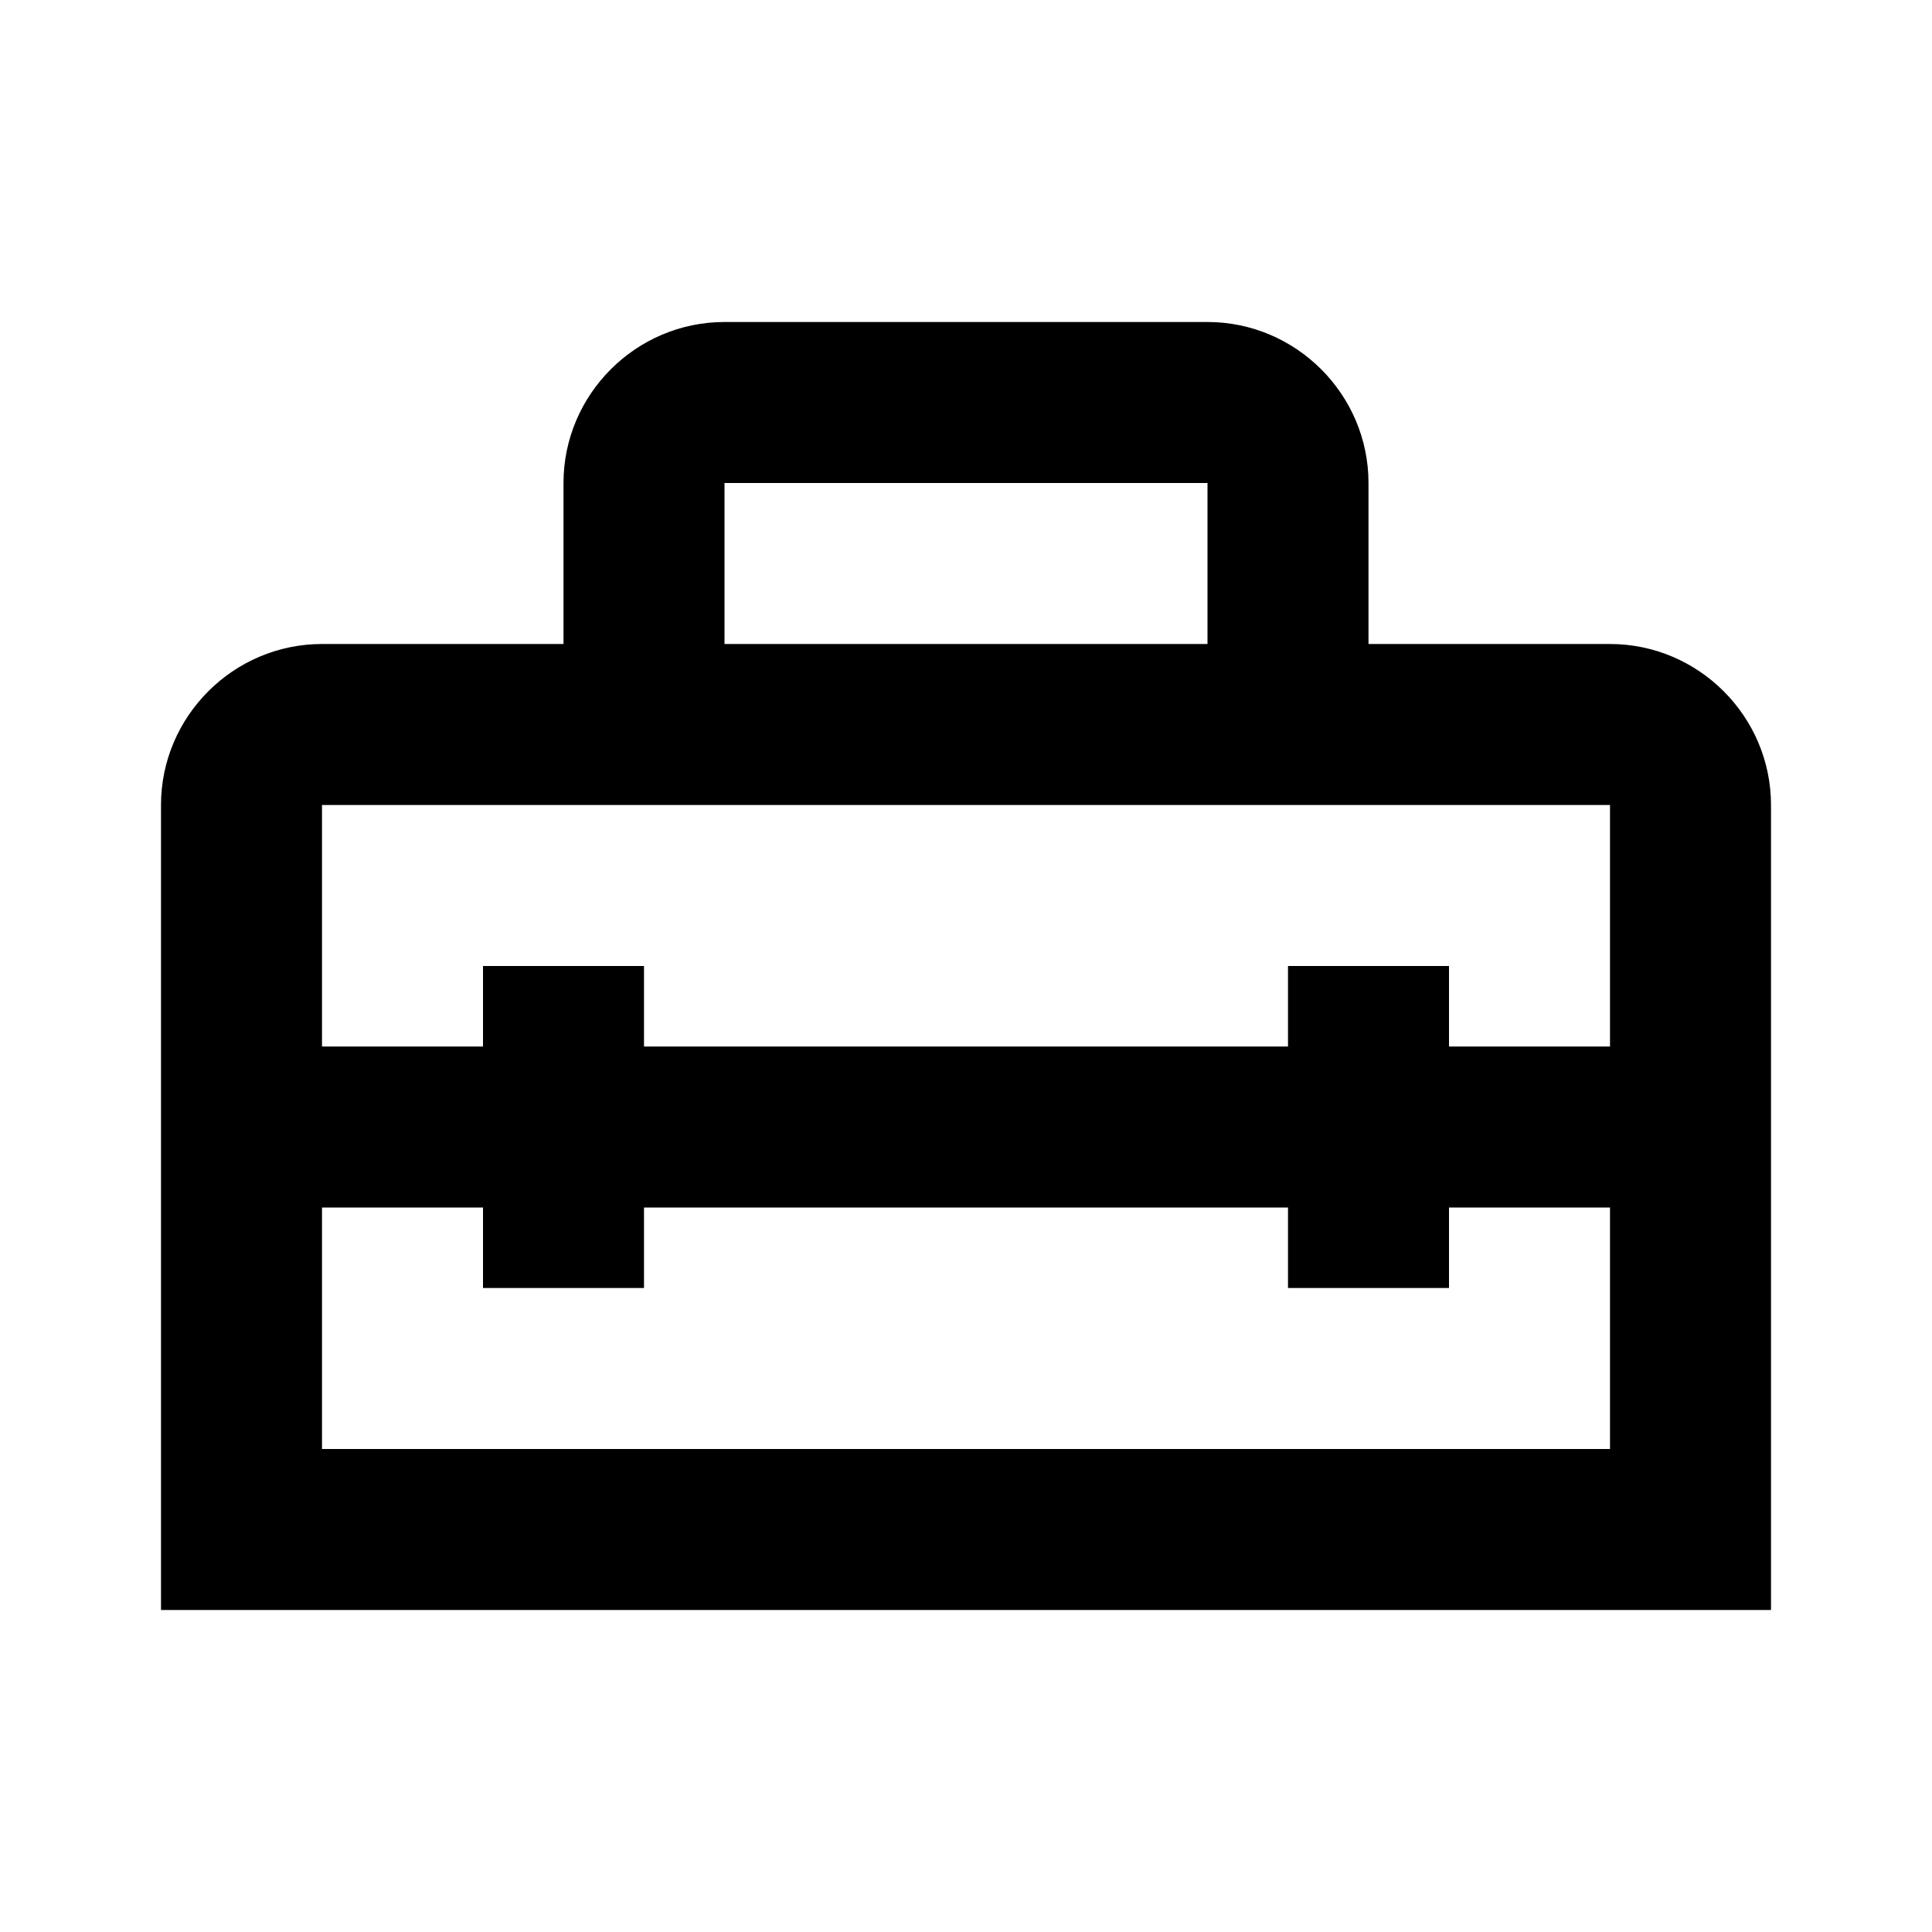
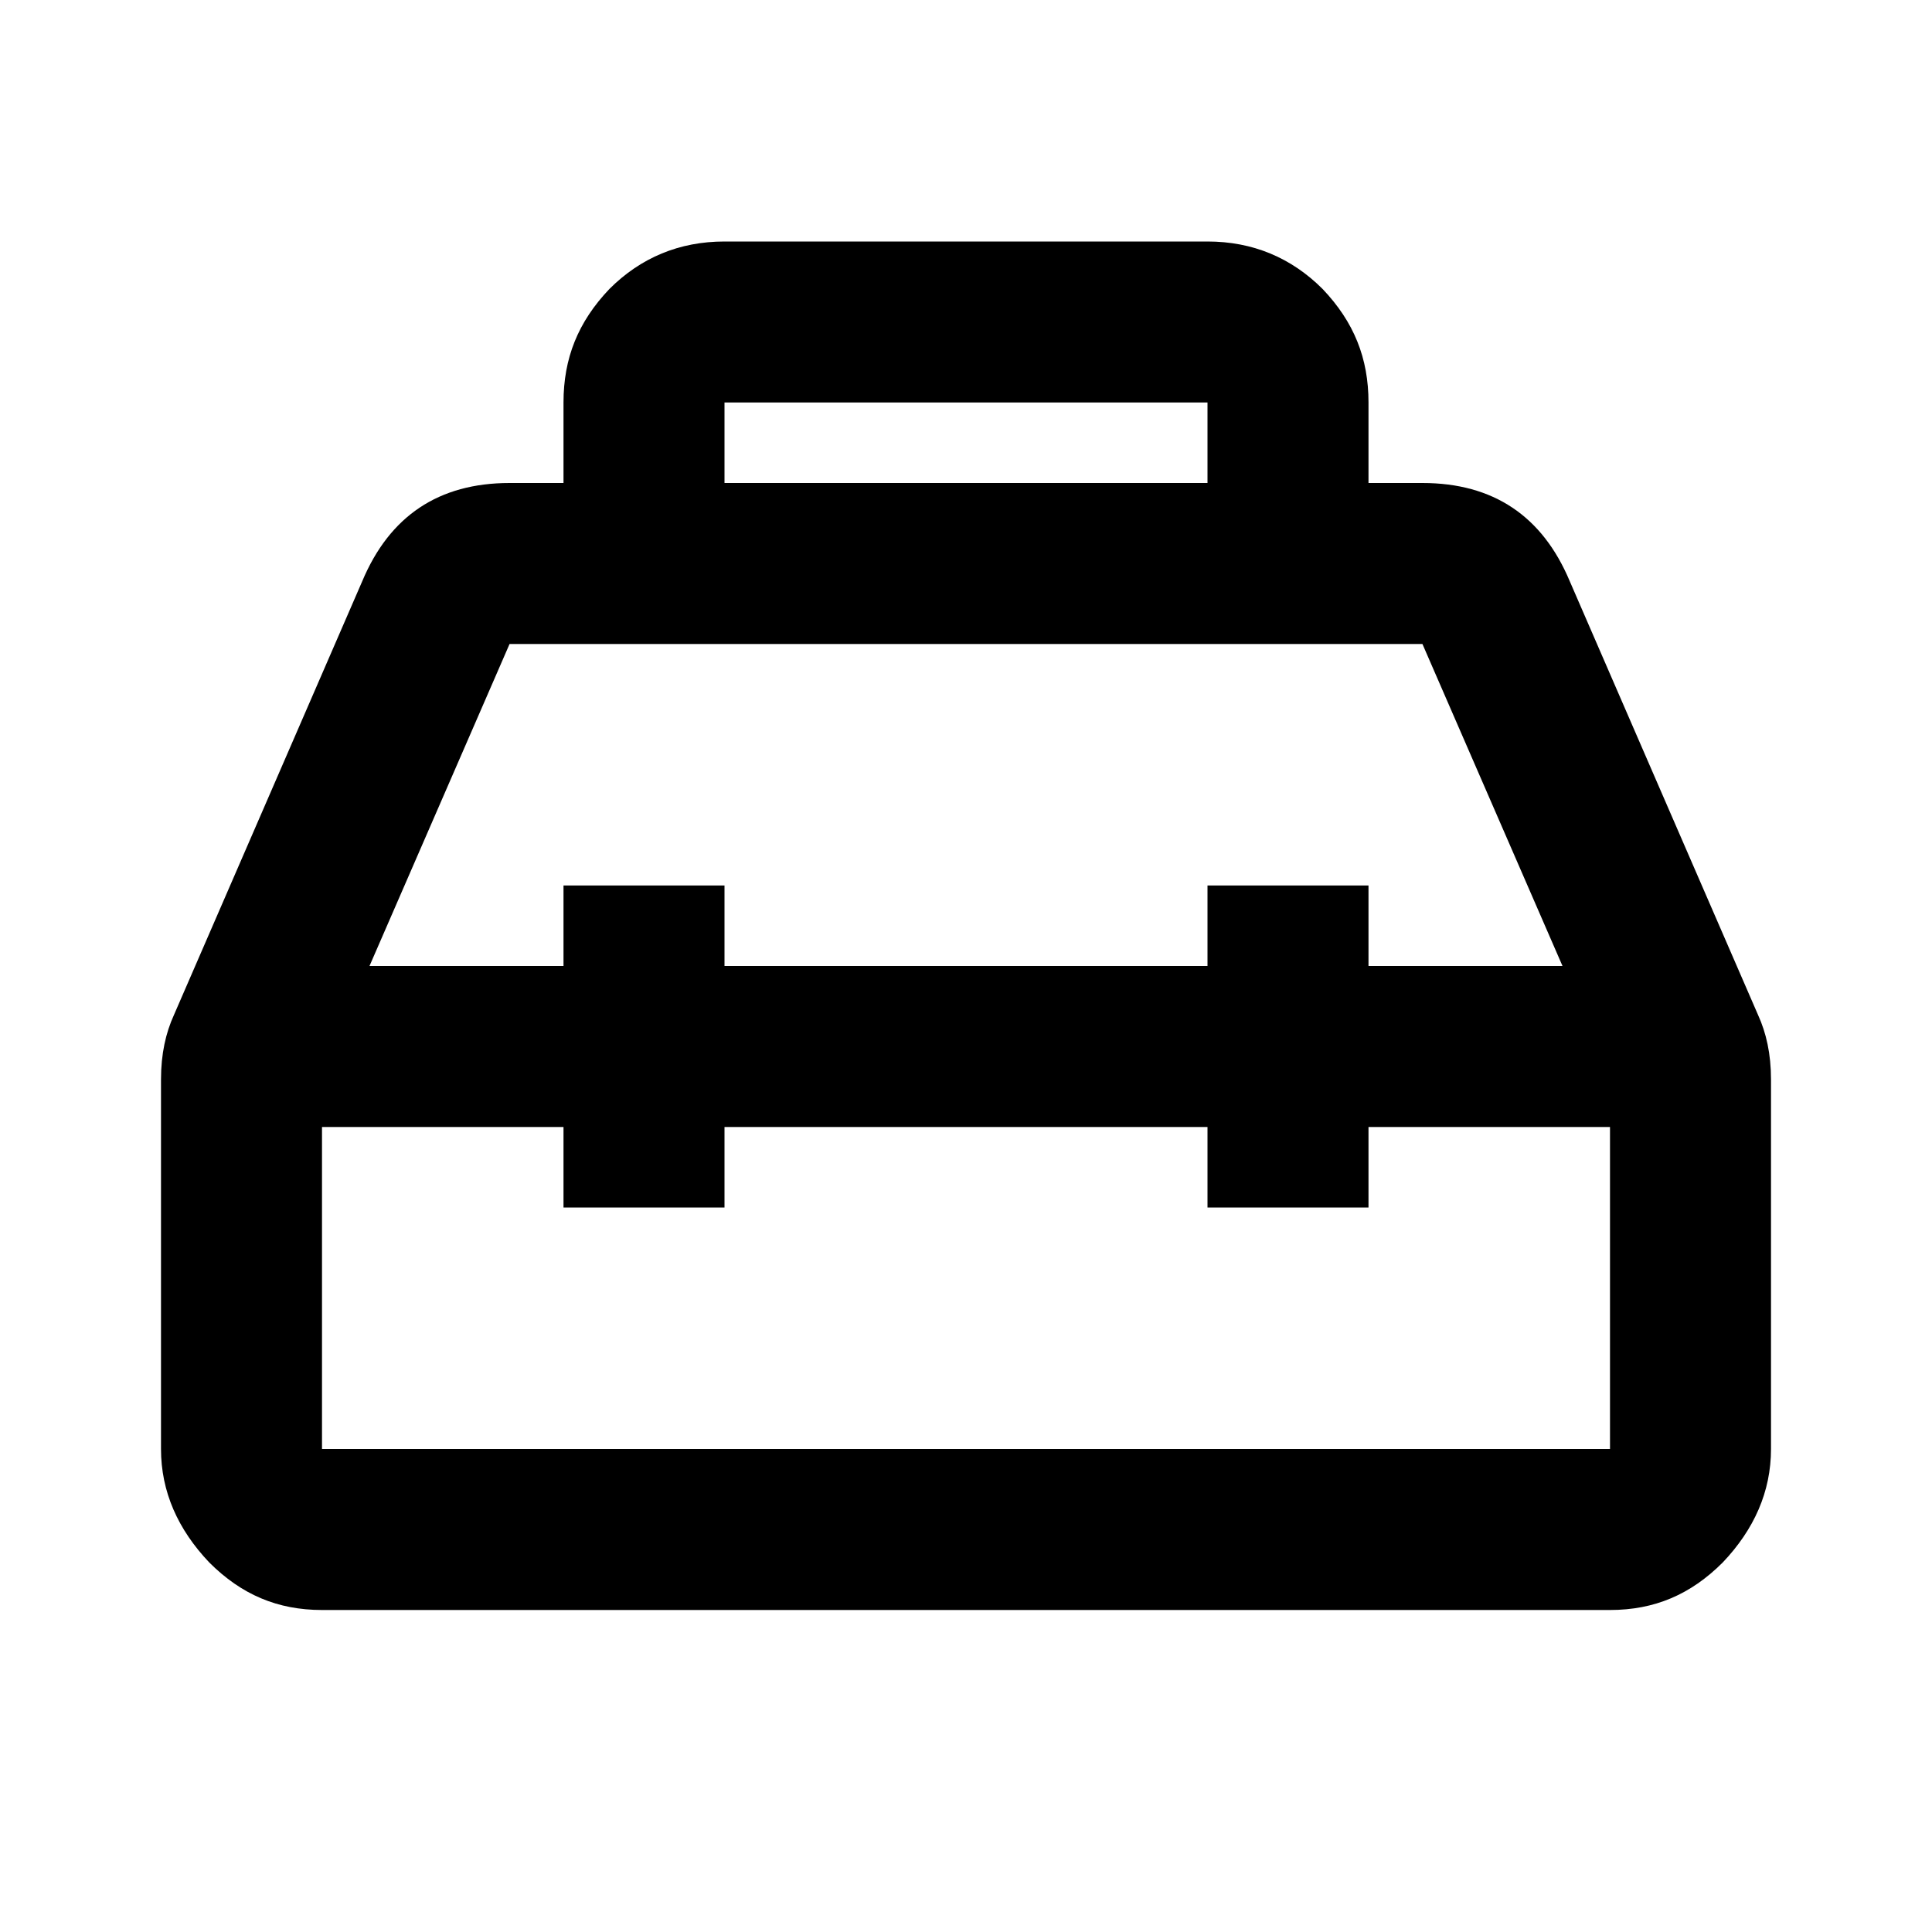
<svg xmlns="http://www.w3.org/2000/svg" viewBox="0 0 24 24">
-   <path d="M20 8h-3V6c0-1.1-.9-2-2-2H9c-1.1 0-2 .9-2 2v2H4c-1.1 0-2 .9-2 2v10h20V10c0-1.1-.9-2-2-2M9 6h6v2H9V6m11 12H4v-3h2v1h2v-1h8v1h2v-1h2v3m-2-5v-1h-2v1H8v-1H6v1H4v-3h16v3h-2Z" />
+   <path d="M20 18v-4h-3v1h-2v-1H9v1H7v-1H4v4h16M6.33 8l-1.74 4H7v-1h2v1h6v-1h2v1h2.41l-1.74-4H6.33M9 5v1h6V5H9m12.84 7.61c.1.22.16.48.16.8V18c0 .53-.21 1-.6 1.41-.4.4-.85.59-1.4.59H4c-.55 0-1-.19-1.4-.59C2.21 19 2 18.53 2 18v-4.59c0-.32.06-.58.16-.8L4.5 7.22C4.84 6.41 5.45 6 6.33 6H7V5c0-.55.18-1 .57-1.41C7.96 3.2 8.44 3 9 3h6c.56 0 1.04.2 1.43.59.39.41.57.86.57 1.41v1h.67c.88 0 1.49.41 1.83 1.22l2.34 5.39Z" />
</svg>
